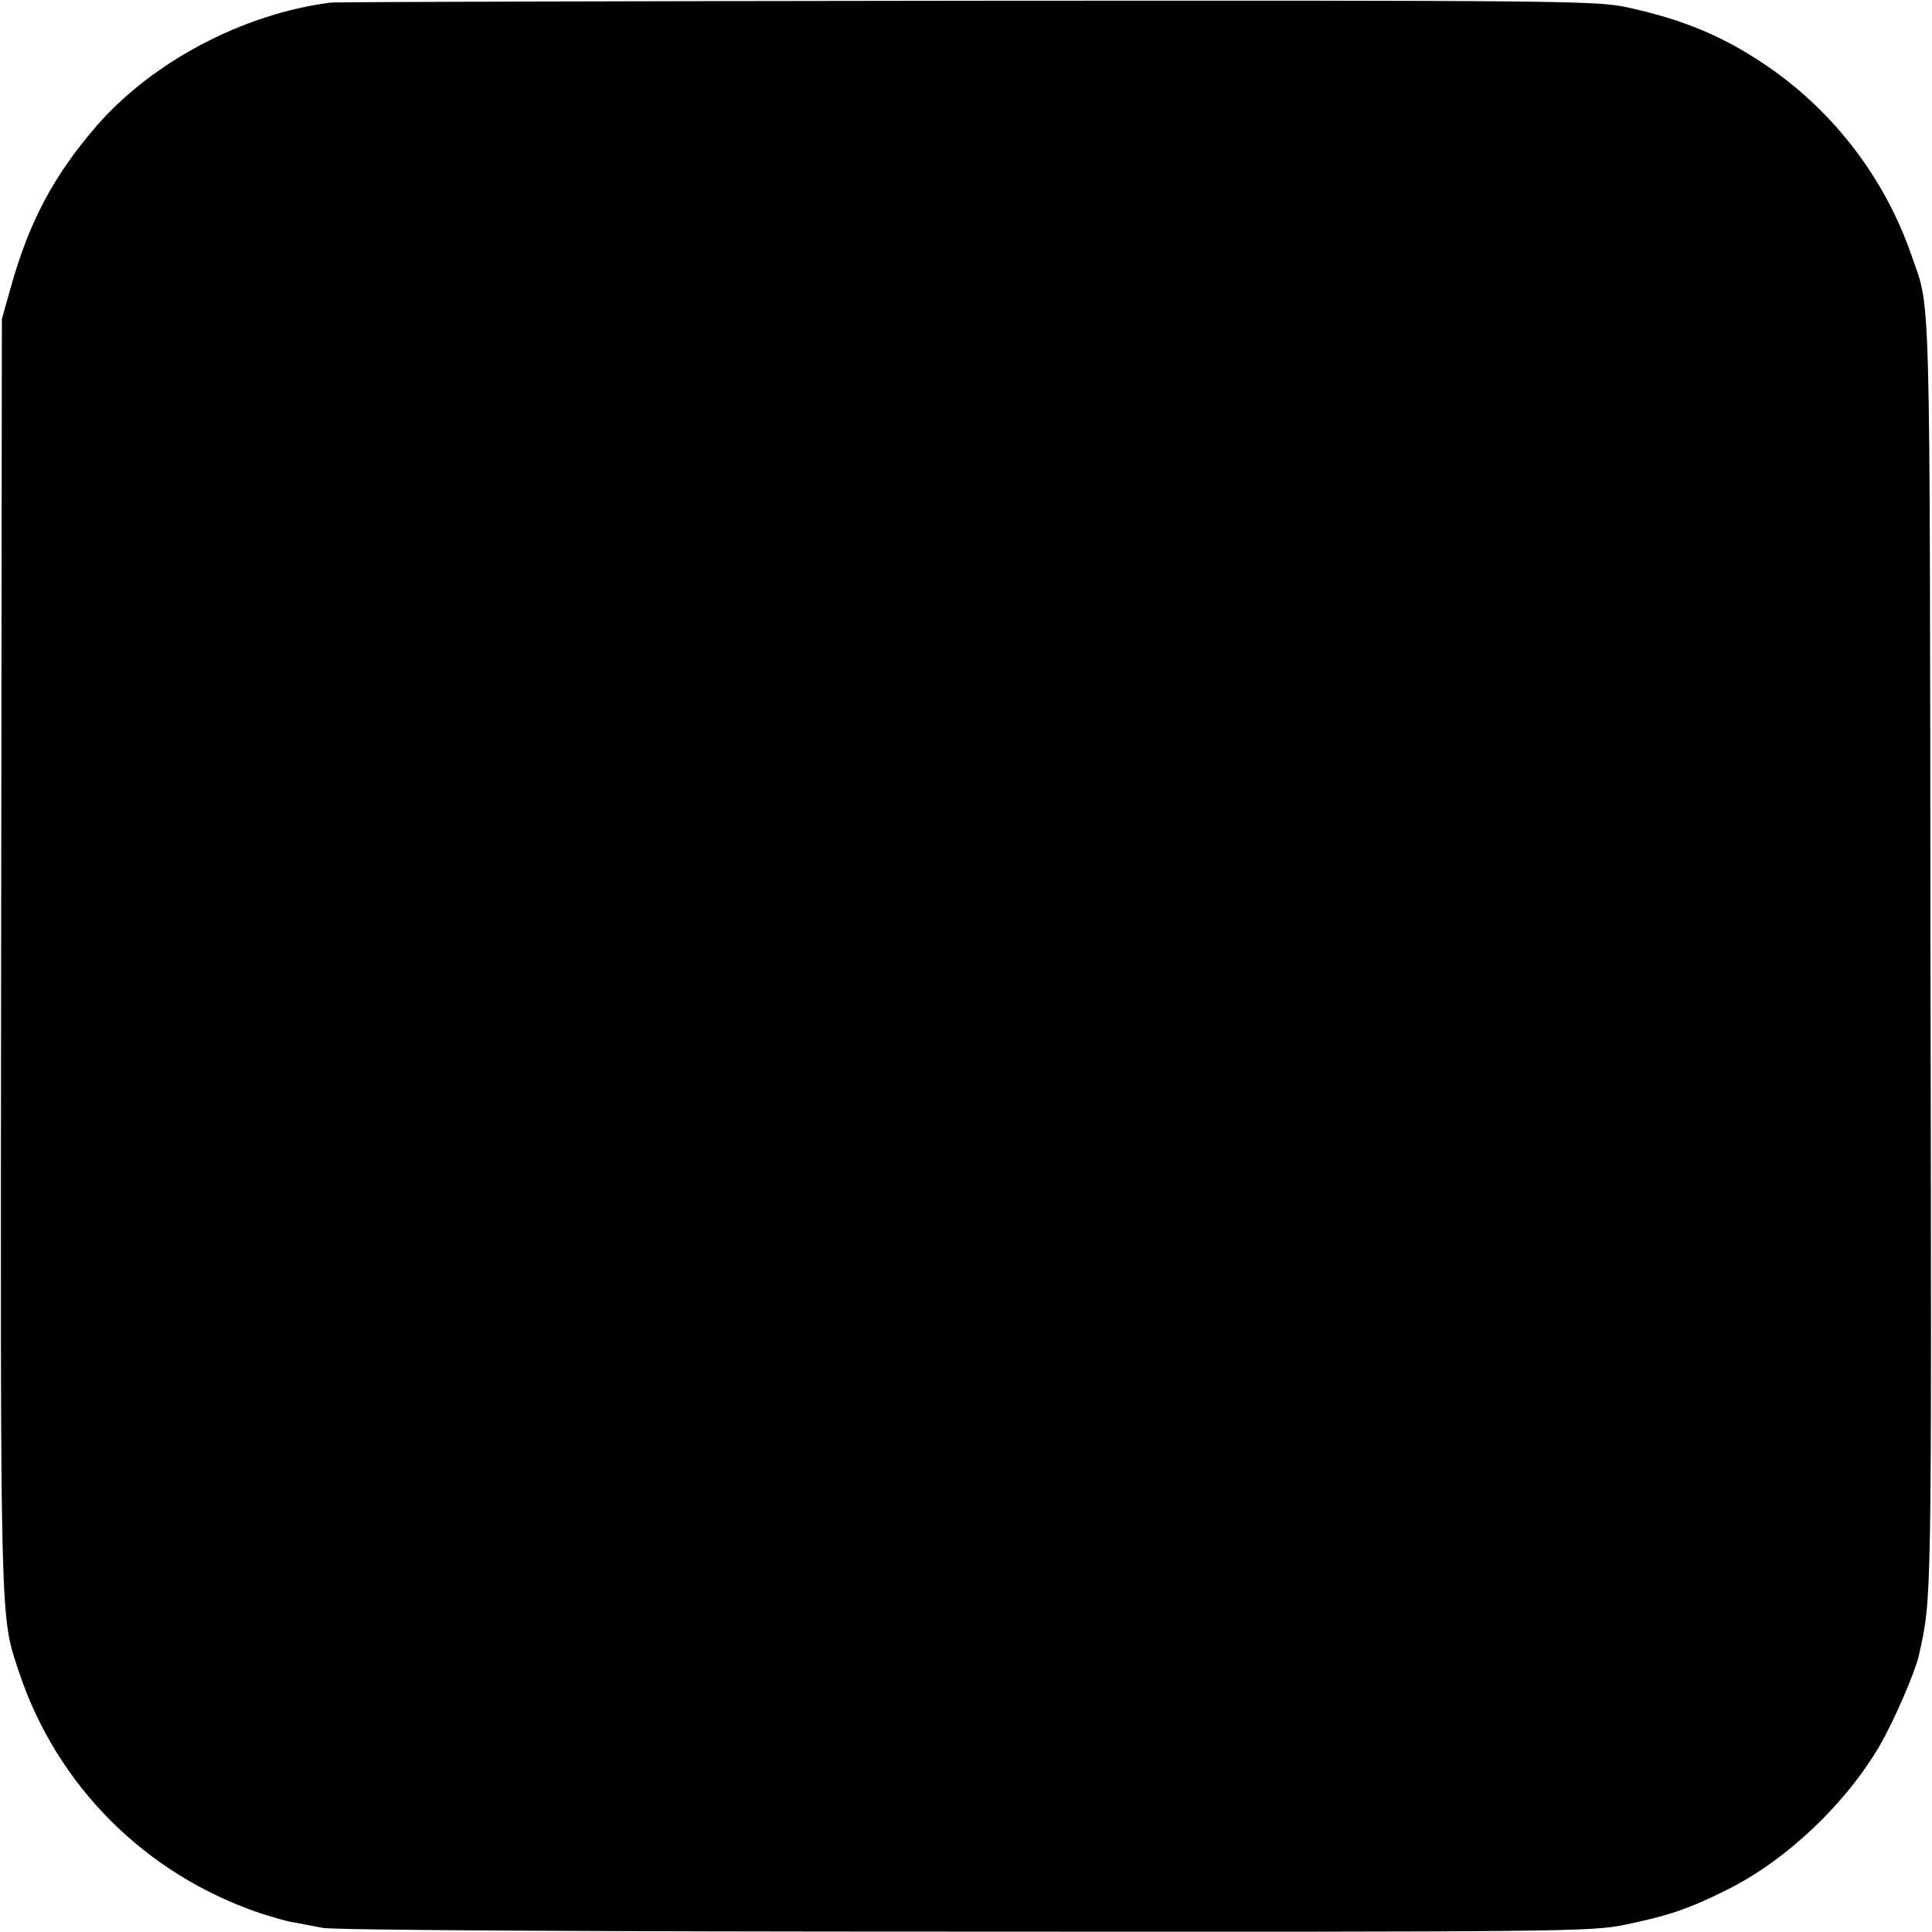
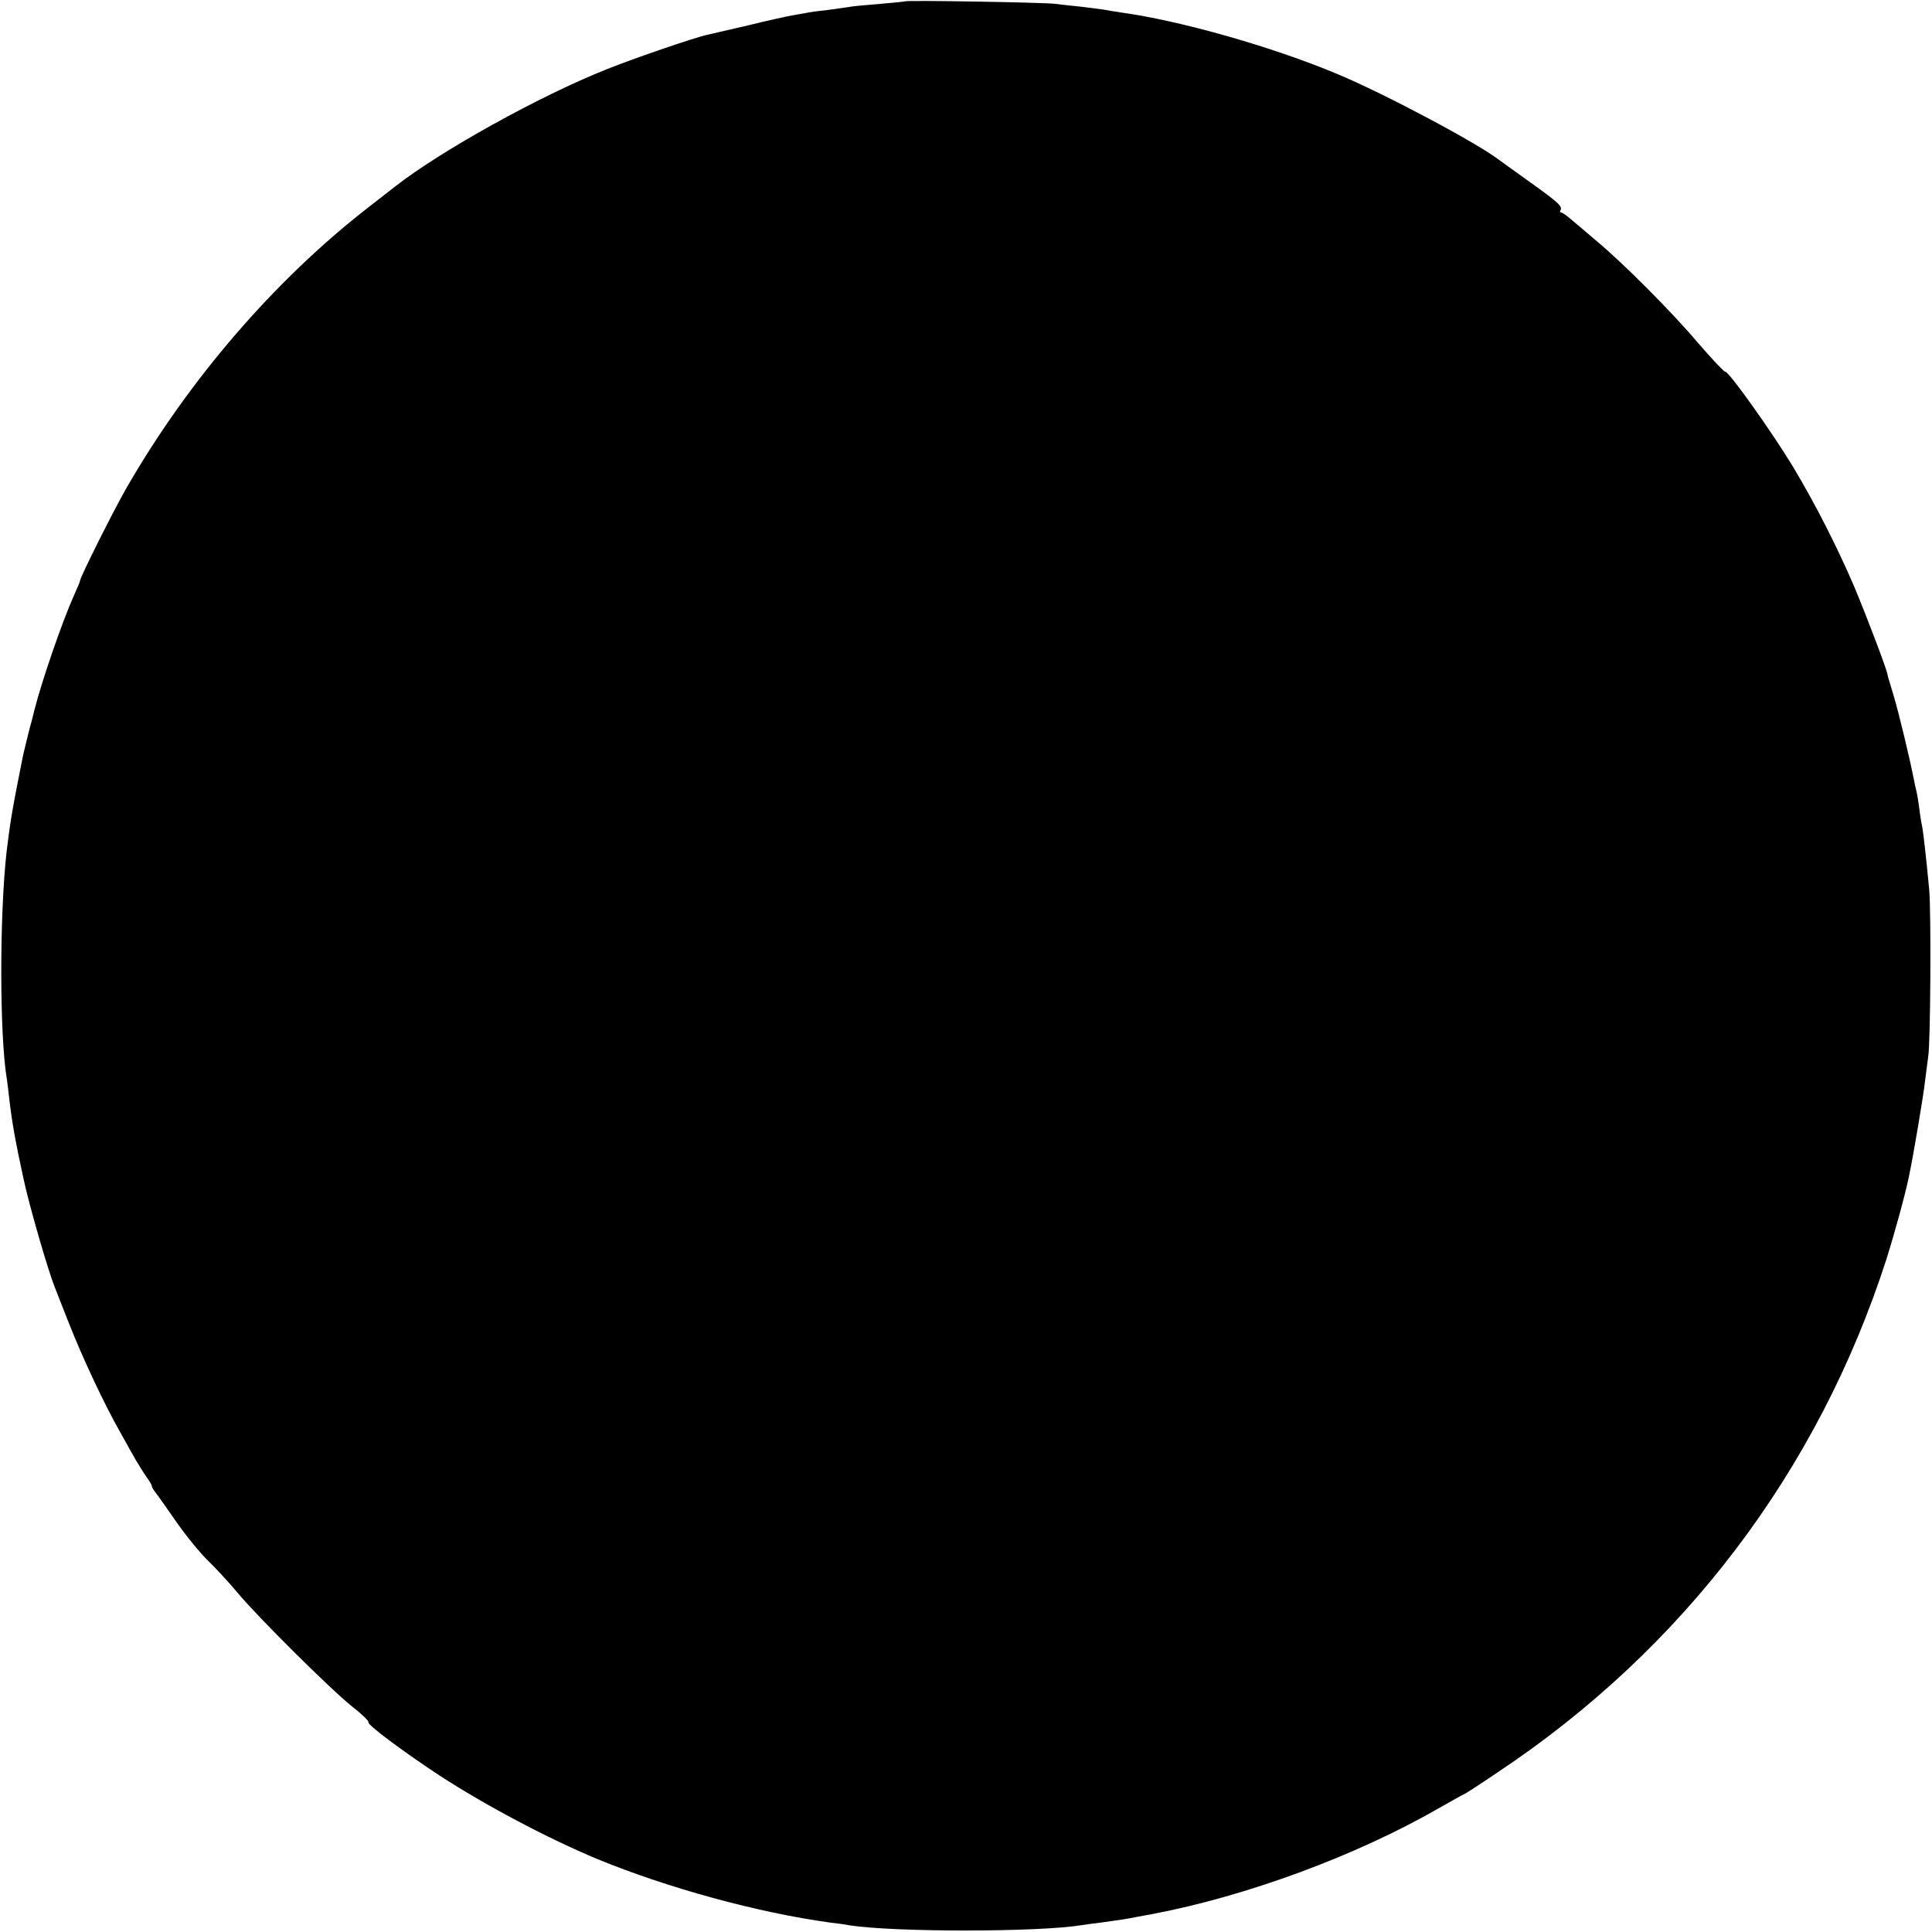
- <svg xmlns="http://www.w3.org/2000/svg" version="1.0" width="512pt" height="512pt" viewBox="0 0 512 512" preserveAspectRatio="xMidYMid meet">
-   <g transform="translate(0,512) scale(0.1,-0.1)" fill="#000000" stroke="none">
-     <path d="M875 5113 c-232 -30 -474 -158 -621 -329 -113 -131 -177 -253 -225 -424 l-24 -85 -2 -1685 c-2 -1802 -3 -1749 47 -1900 100 -302 335 -537 639 -640 32 -10 71 -22 87 -24 16 -3 52 -10 79 -15 31 -6 674 -10 1705 -10 1575 -1 1659 0 1745 18 117 24 172 43 272 93 157 78 315 228 405 383 39 68 92 191 103 237 35 159 34 112 31 1858 -2 1828 1 1704 -51 1855 -73 211 -217 394 -403 514 -107 70 -212 112 -352 142 -80 17 -176 18 -1745 17 -913 -1 -1673 -3 -1690 -5z" />
+ <svg xmlns="http://www.w3.org/2000/svg" version="1.0" width="700pt" height="700pt" viewBox="0 0 700 700" preserveAspectRatio="xMidYMid meet">
+   <g transform="translate(0,700) scale(0.1,-0.1)" fill="#000000" stroke="none">
+     <path d="M3278 6995 c-1 -1 -42 -5 -89 -9 -47 -4 -95 -8 -105 -10 -10 -2 -48 -7 -84 -12 -36 -4 -67 -8 -70 -9 -3 -1 -25 -5 -50 -9 -25 -4 -101 -21 -170 -38 -69 -16 -135 -31 -147 -34 -40 -8 -263 -84 -365 -125 -242 -96 -604 -297 -768 -426 -8 -6 -51 -40 -95 -74 -340 -264 -650 -624 -875 -1014 -47 -81 -170 -327 -170 -339 0 -3 -11 -29 -24 -58 -41 -92 -114 -303 -142 -413 -4 -16 -8 -34 -10 -40 -5 -16 -25 -98 -30 -120 -39 -194 -47 -242 -60 -350 -26 -230 -26 -667 1 -826 2 -13 6 -46 9 -74 9 -78 22 -152 51 -285 20 -95 90 -337 114 -395 4 -11 27 -69 51 -130 49 -125 131 -299 186 -395 20 -36 45 -81 56 -100 11 -19 29 -47 39 -62 11 -14 19 -29 19 -32 0 -4 5 -12 10 -19 6 -7 40 -55 76 -107 36 -52 89 -117 118 -145 28 -27 76 -79 106 -115 73 -88 341 -354 417 -414 35 -27 60 -52 58 -56 -5 -9 127 -107 256 -192 169 -110 392 -228 574 -304 253 -104 580 -194 844 -230 25 -3 57 -7 70 -10 167 -25 682 -25 842 1 13 2 47 7 74 10 72 10 86 12 120 19 17 3 44 8 60 11 343 65 740 212 1039 384 49 28 90 51 92 51 2 0 56 35 121 79 672 447 1160 1091 1407 1856 30 95 68 233 82 300 17 81 54 301 59 350 4 33 9 71 11 85 9 47 11 525 4 605 -12 129 -21 202 -25 227 -3 13 -8 43 -11 68 -3 25 -8 53 -10 62 -3 10 -7 30 -10 45 -12 64 -55 244 -74 306 -11 37 -21 69 -21 72 0 13 -76 213 -121 320 -62 144 -138 294 -221 433 -75 124 -234 348 -246 345 -4 -1 -49 47 -100 106 -93 110 -271 289 -370 371 -29 25 -67 57 -85 72 -17 15 -35 28 -39 28 -5 0 -6 4 -3 8 8 14 -7 28 -109 101 -55 39 -104 75 -110 79 -76 60 -415 241 -590 314 -239 100 -572 194 -785 223 -19 3 -46 7 -60 10 -13 2 -52 7 -86 11 -33 3 -74 8 -90 10 -33 5 -540 14 -546 9z" />
  </g>
</svg>
